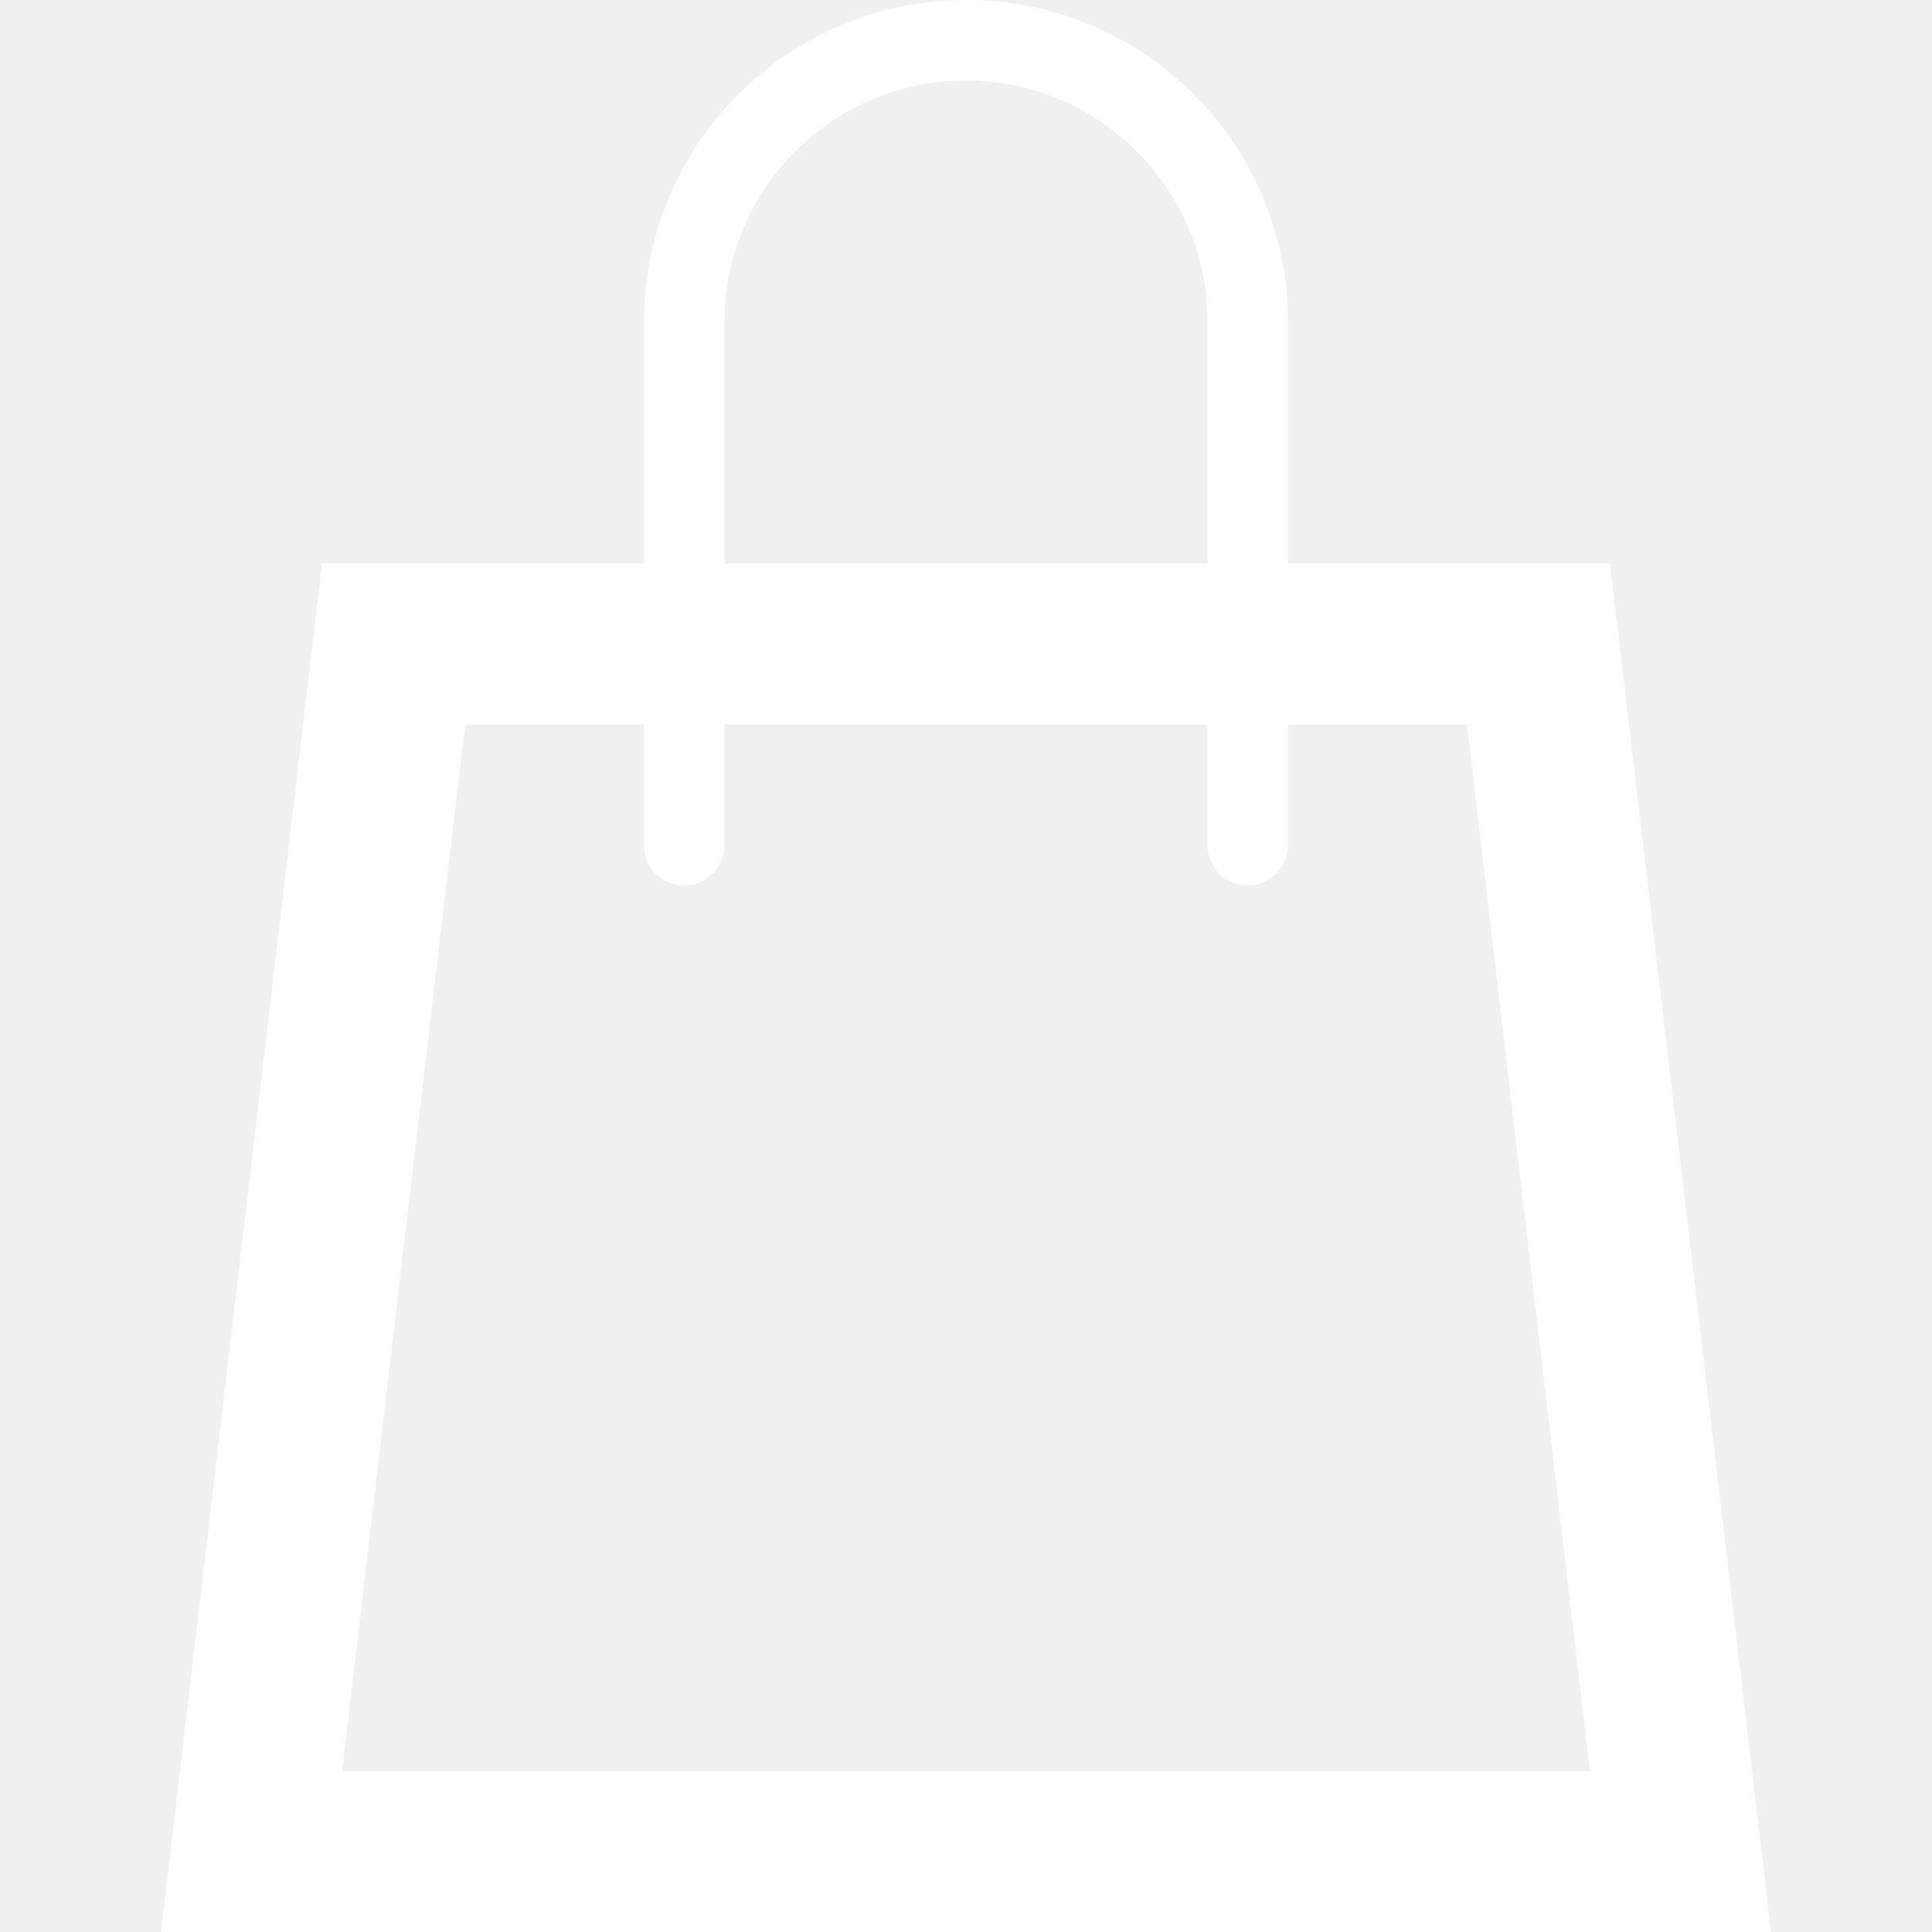
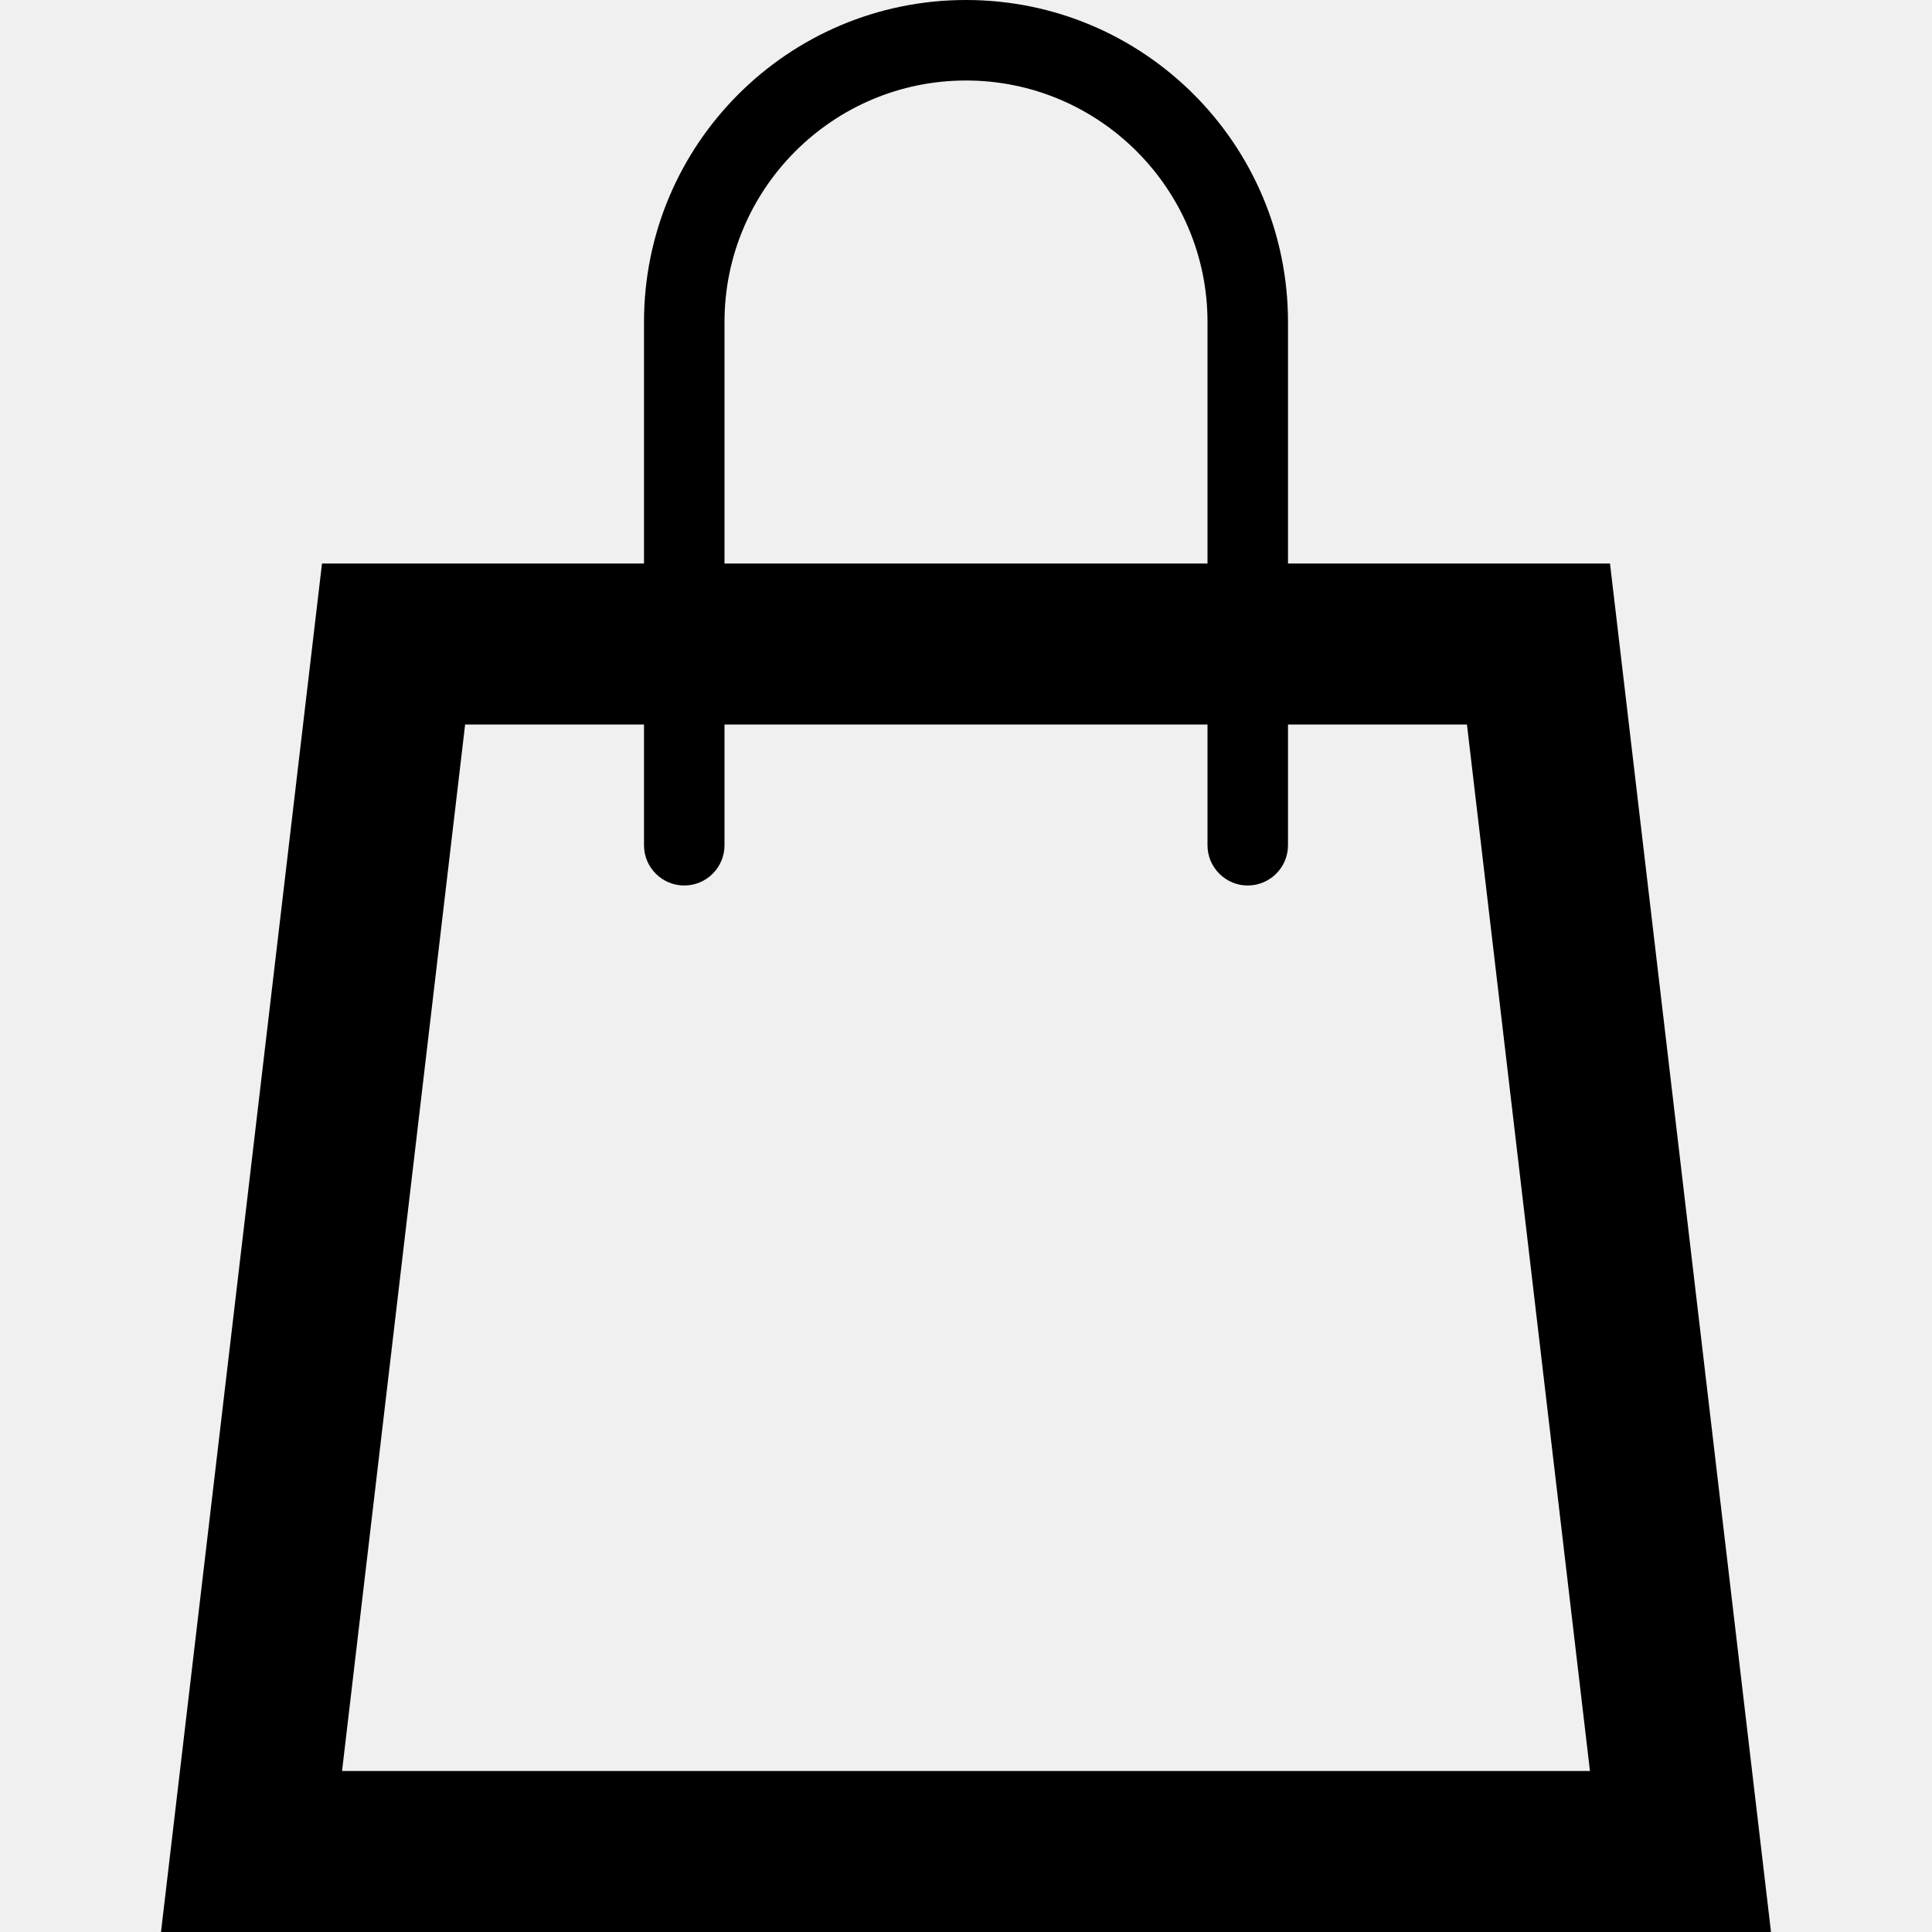
<svg xmlns="http://www.w3.org/2000/svg" version="1.1" id="Layer_1" x="0px" y="0px" width="24px" height="24px" viewBox="0 0 24 24" enable-background="new 0 0 24 24" xml:space="preserve">
-   <path fill="#FFFFFF" d="M20,7h-4V4c0-2.209-1.791-4-4-4S8,1.791,8,4v3H4L2,24h20L20,7z M9,4c0-1.654,1.346-3,3-3  c1.654,0,3,1.346,3,3v3H9V4z M4.249,22L5.778,9H8v1.5C8,10.776,8.224,11,8.5,11S9,10.776,9,10.5V9h6v1.5c0,0.276,0.225,0.5,0.5,0.5  s0.5-0.224,0.5-0.5V9h2.223l1.528,13H4.249z" />
+   <path d="M20,7h-4V4c0-2.209-1.791-4-4-4S8,1.791,8,4v3H4L2,24h20L20,7z M9,4c0-1.654,1.346-3,3-3c1.654,0,3,1.346,3,3v3H9V4z   M4.249,22L5.778,9H8v1.5C8,10.776,8.224,11,8.5,11S9,10.776,9,10.5V9h6v1.5c0,0.276,0.225,0.5,0.5,0.5s0.5-0.224,0.5-0.5V9h2.223  l1.528,13H4.249z" />
</svg>
